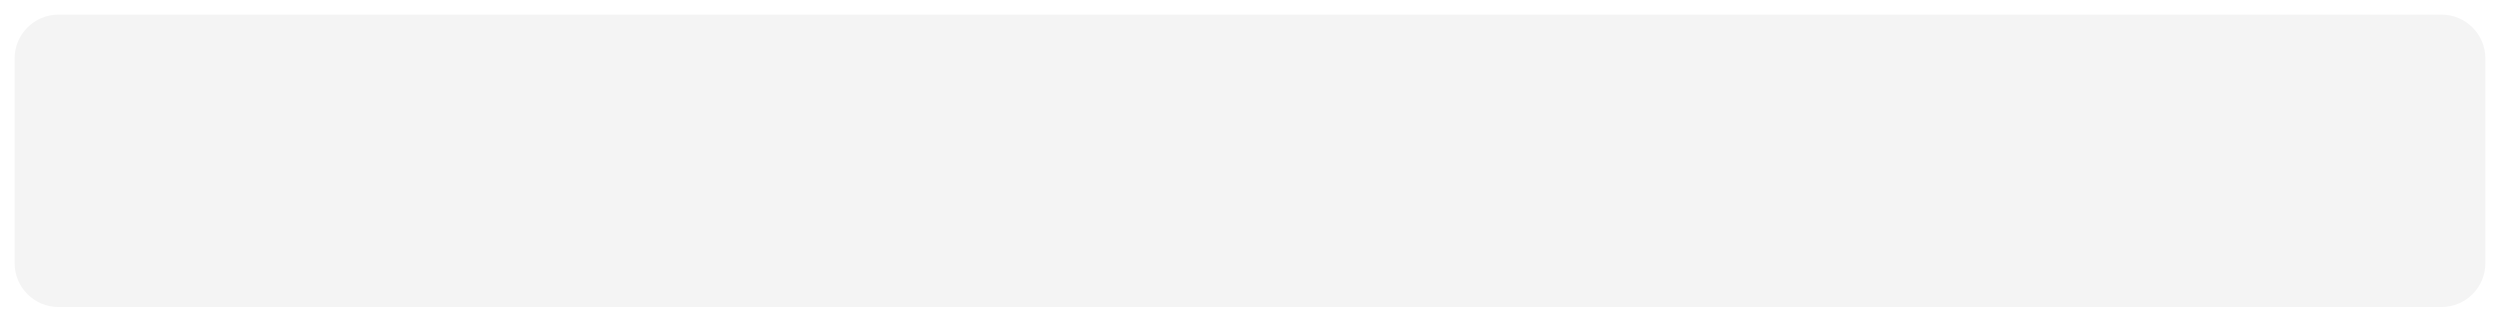
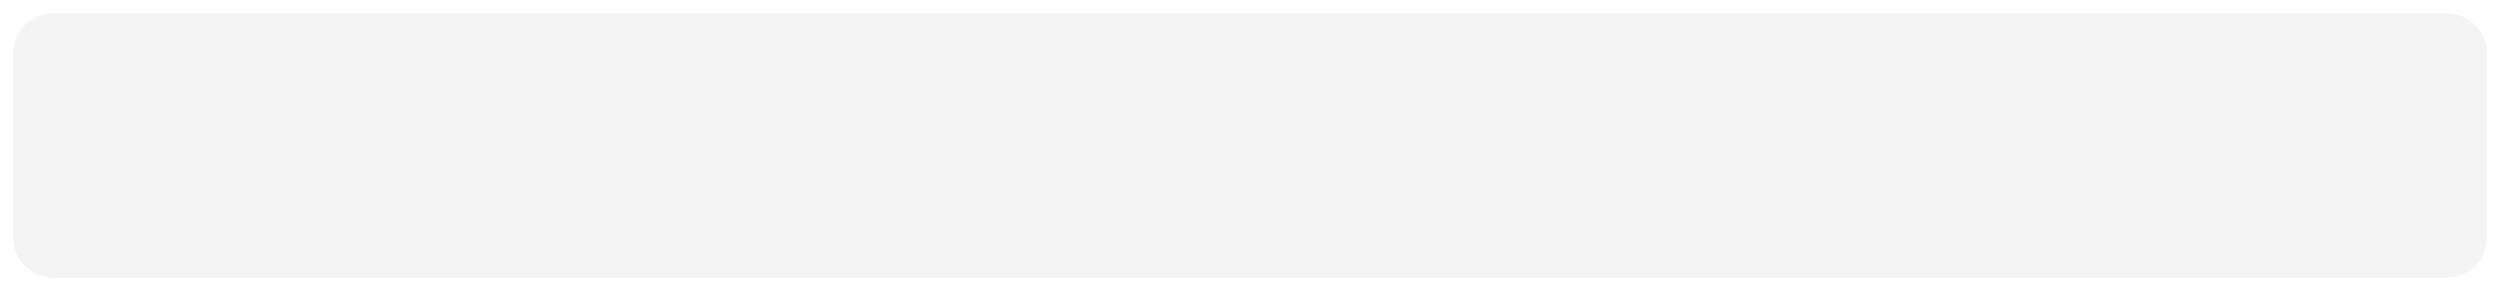
- <svg xmlns="http://www.w3.org/2000/svg" version="1.1" width="171px" height="22px">
-   <g transform="matrix(1 0 0 1 -2407 -611 )">
-     <path d="M 2408 615  A 3 3 0 0 1 2411 612 L 2574 612  A 3 3 0 0 1 2577 615 L 2577 629  A 3 3 0 0 1 2574 632 L 2411 632  A 3 3 0 0 1 2408 629 L 2408 615  Z " fill-rule="nonzero" fill="#f4f4f4" stroke="none" />
+ <svg xmlns="http://www.w3.org/2000/svg" version="1.1" width="189px" height="22px">
+   <g transform="matrix(1 0 0 1 -2020 -611 )">
+     <path d="M 2021 615  A 3 3 0 0 1 2024 612 L 2205 612  A 3 3 0 0 1 2208 615 L 2208 629  A 3 3 0 0 1 2205 632 L 2024 632  A 3 3 0 0 1 2021 629 L 2021 615  Z " fill-rule="nonzero" fill="#f4f4f4" stroke="none" />
  </g>
</svg>
